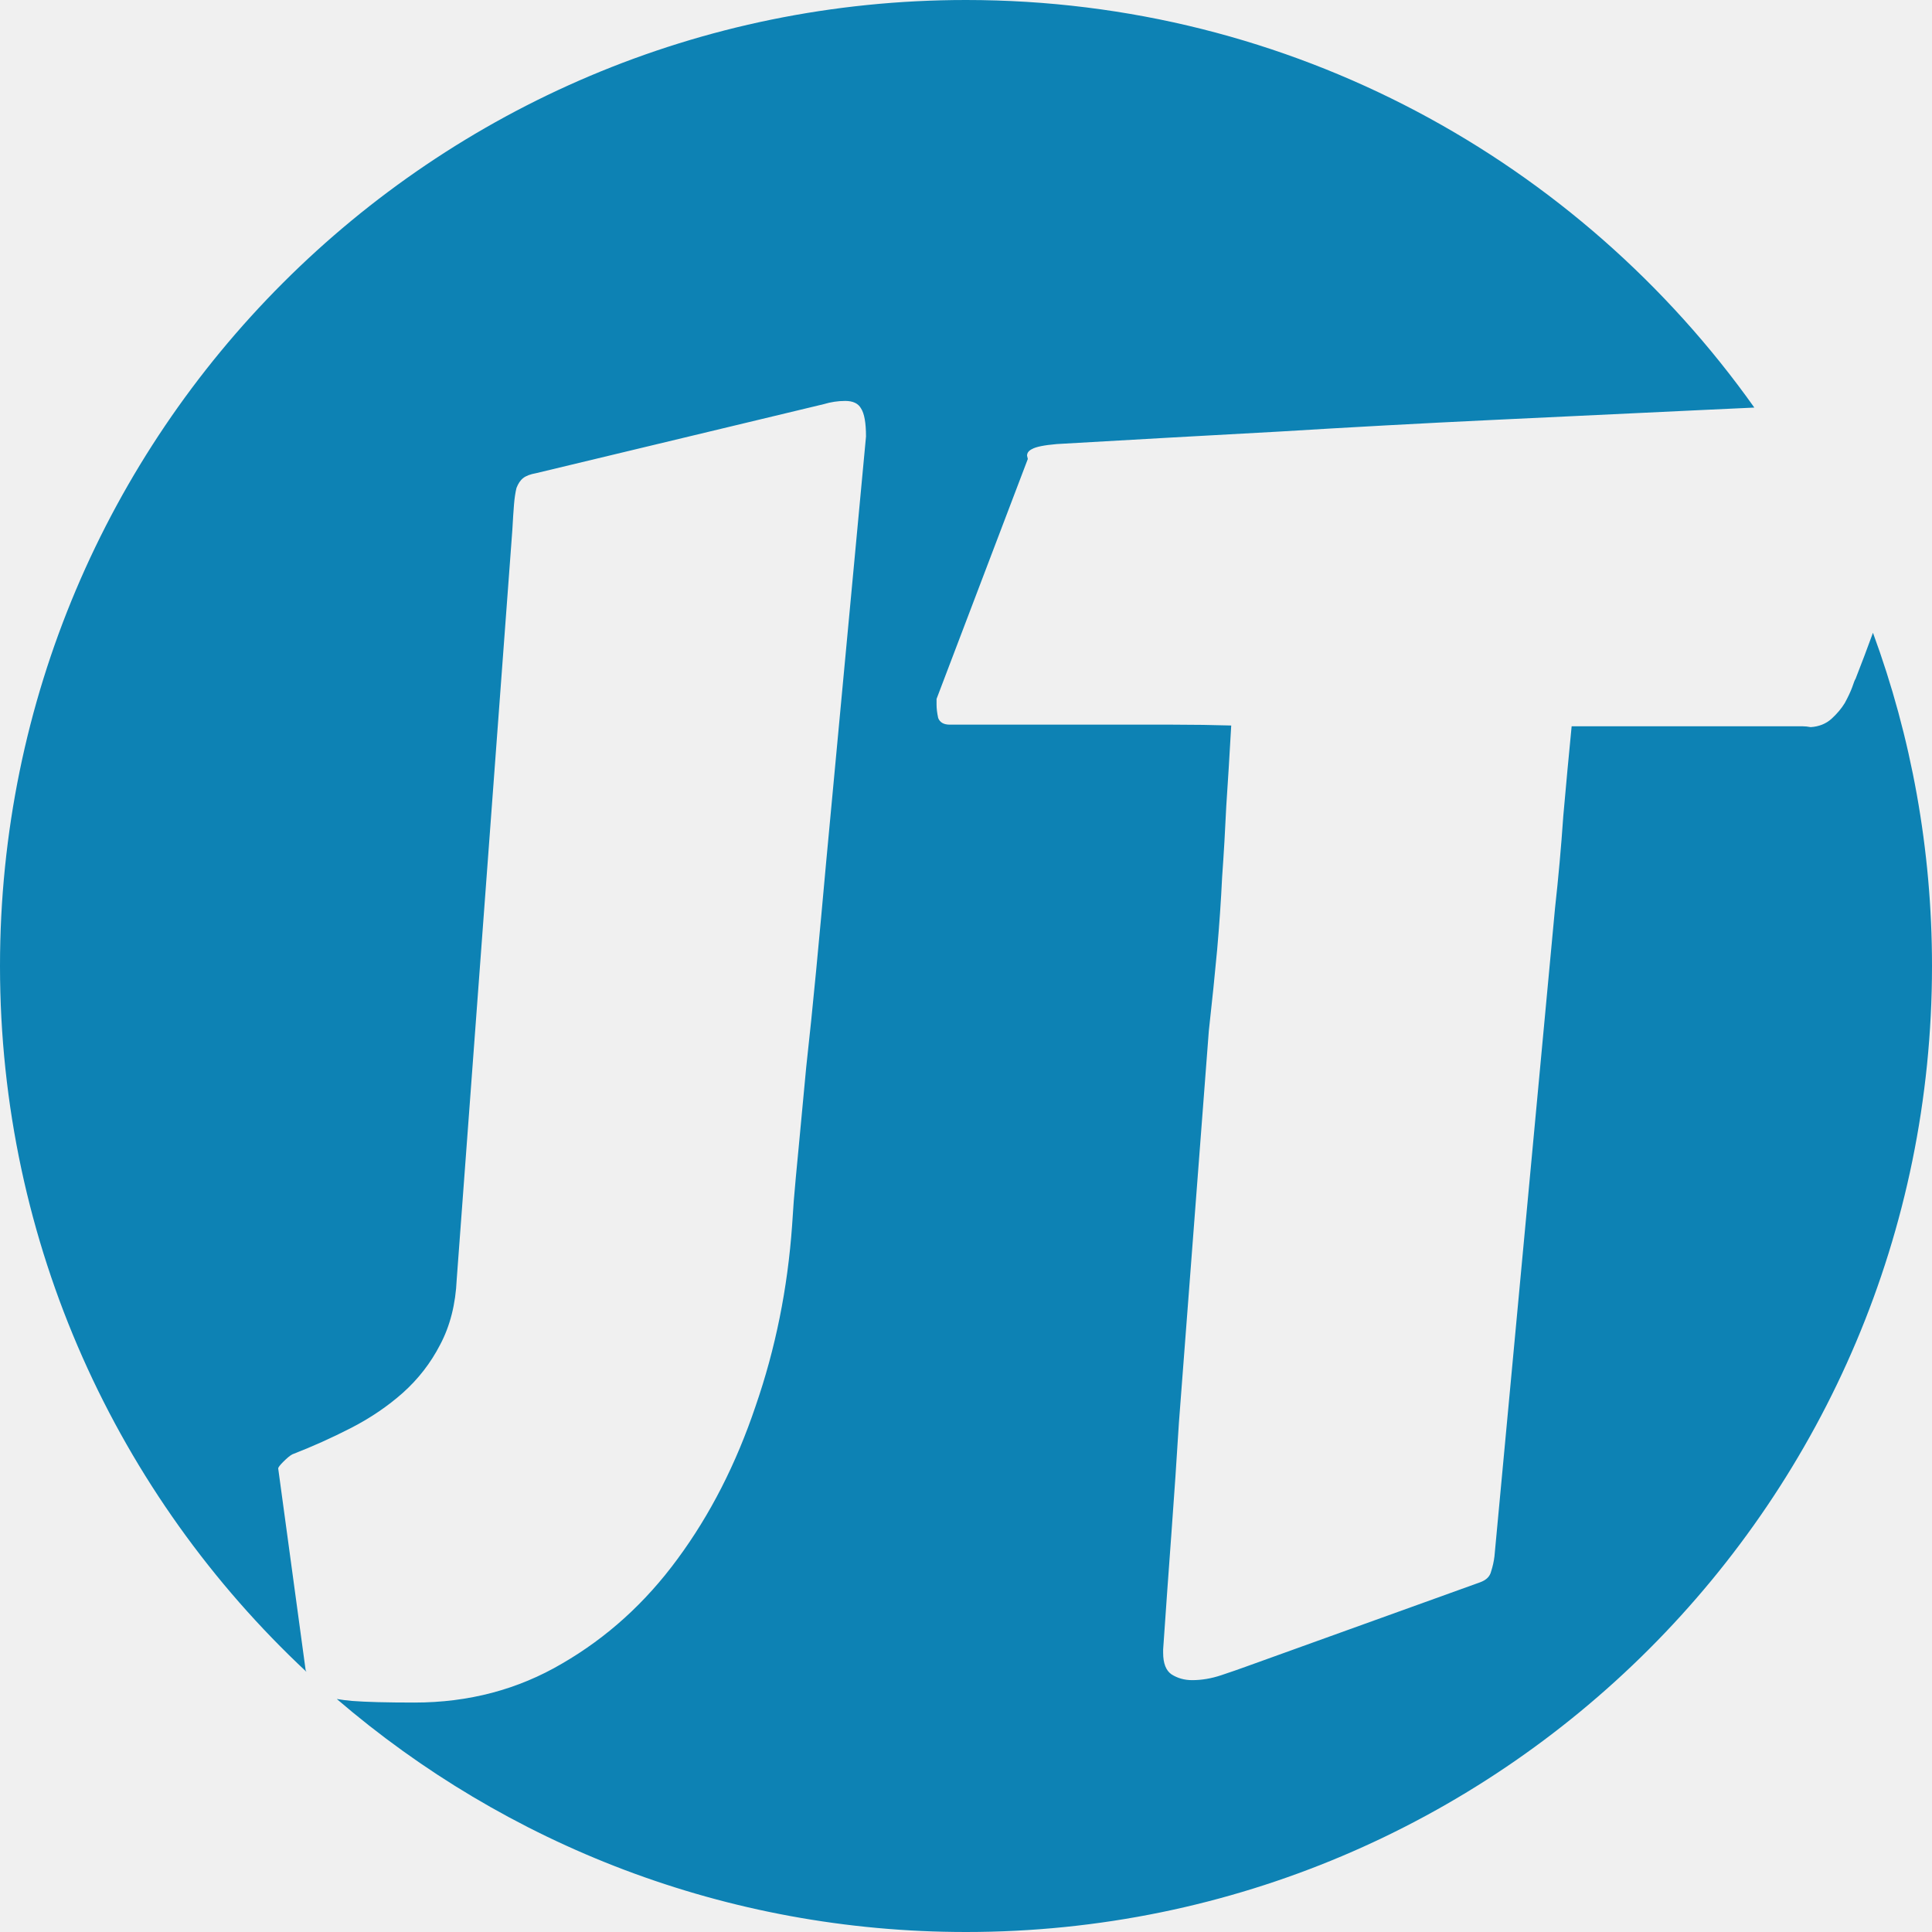
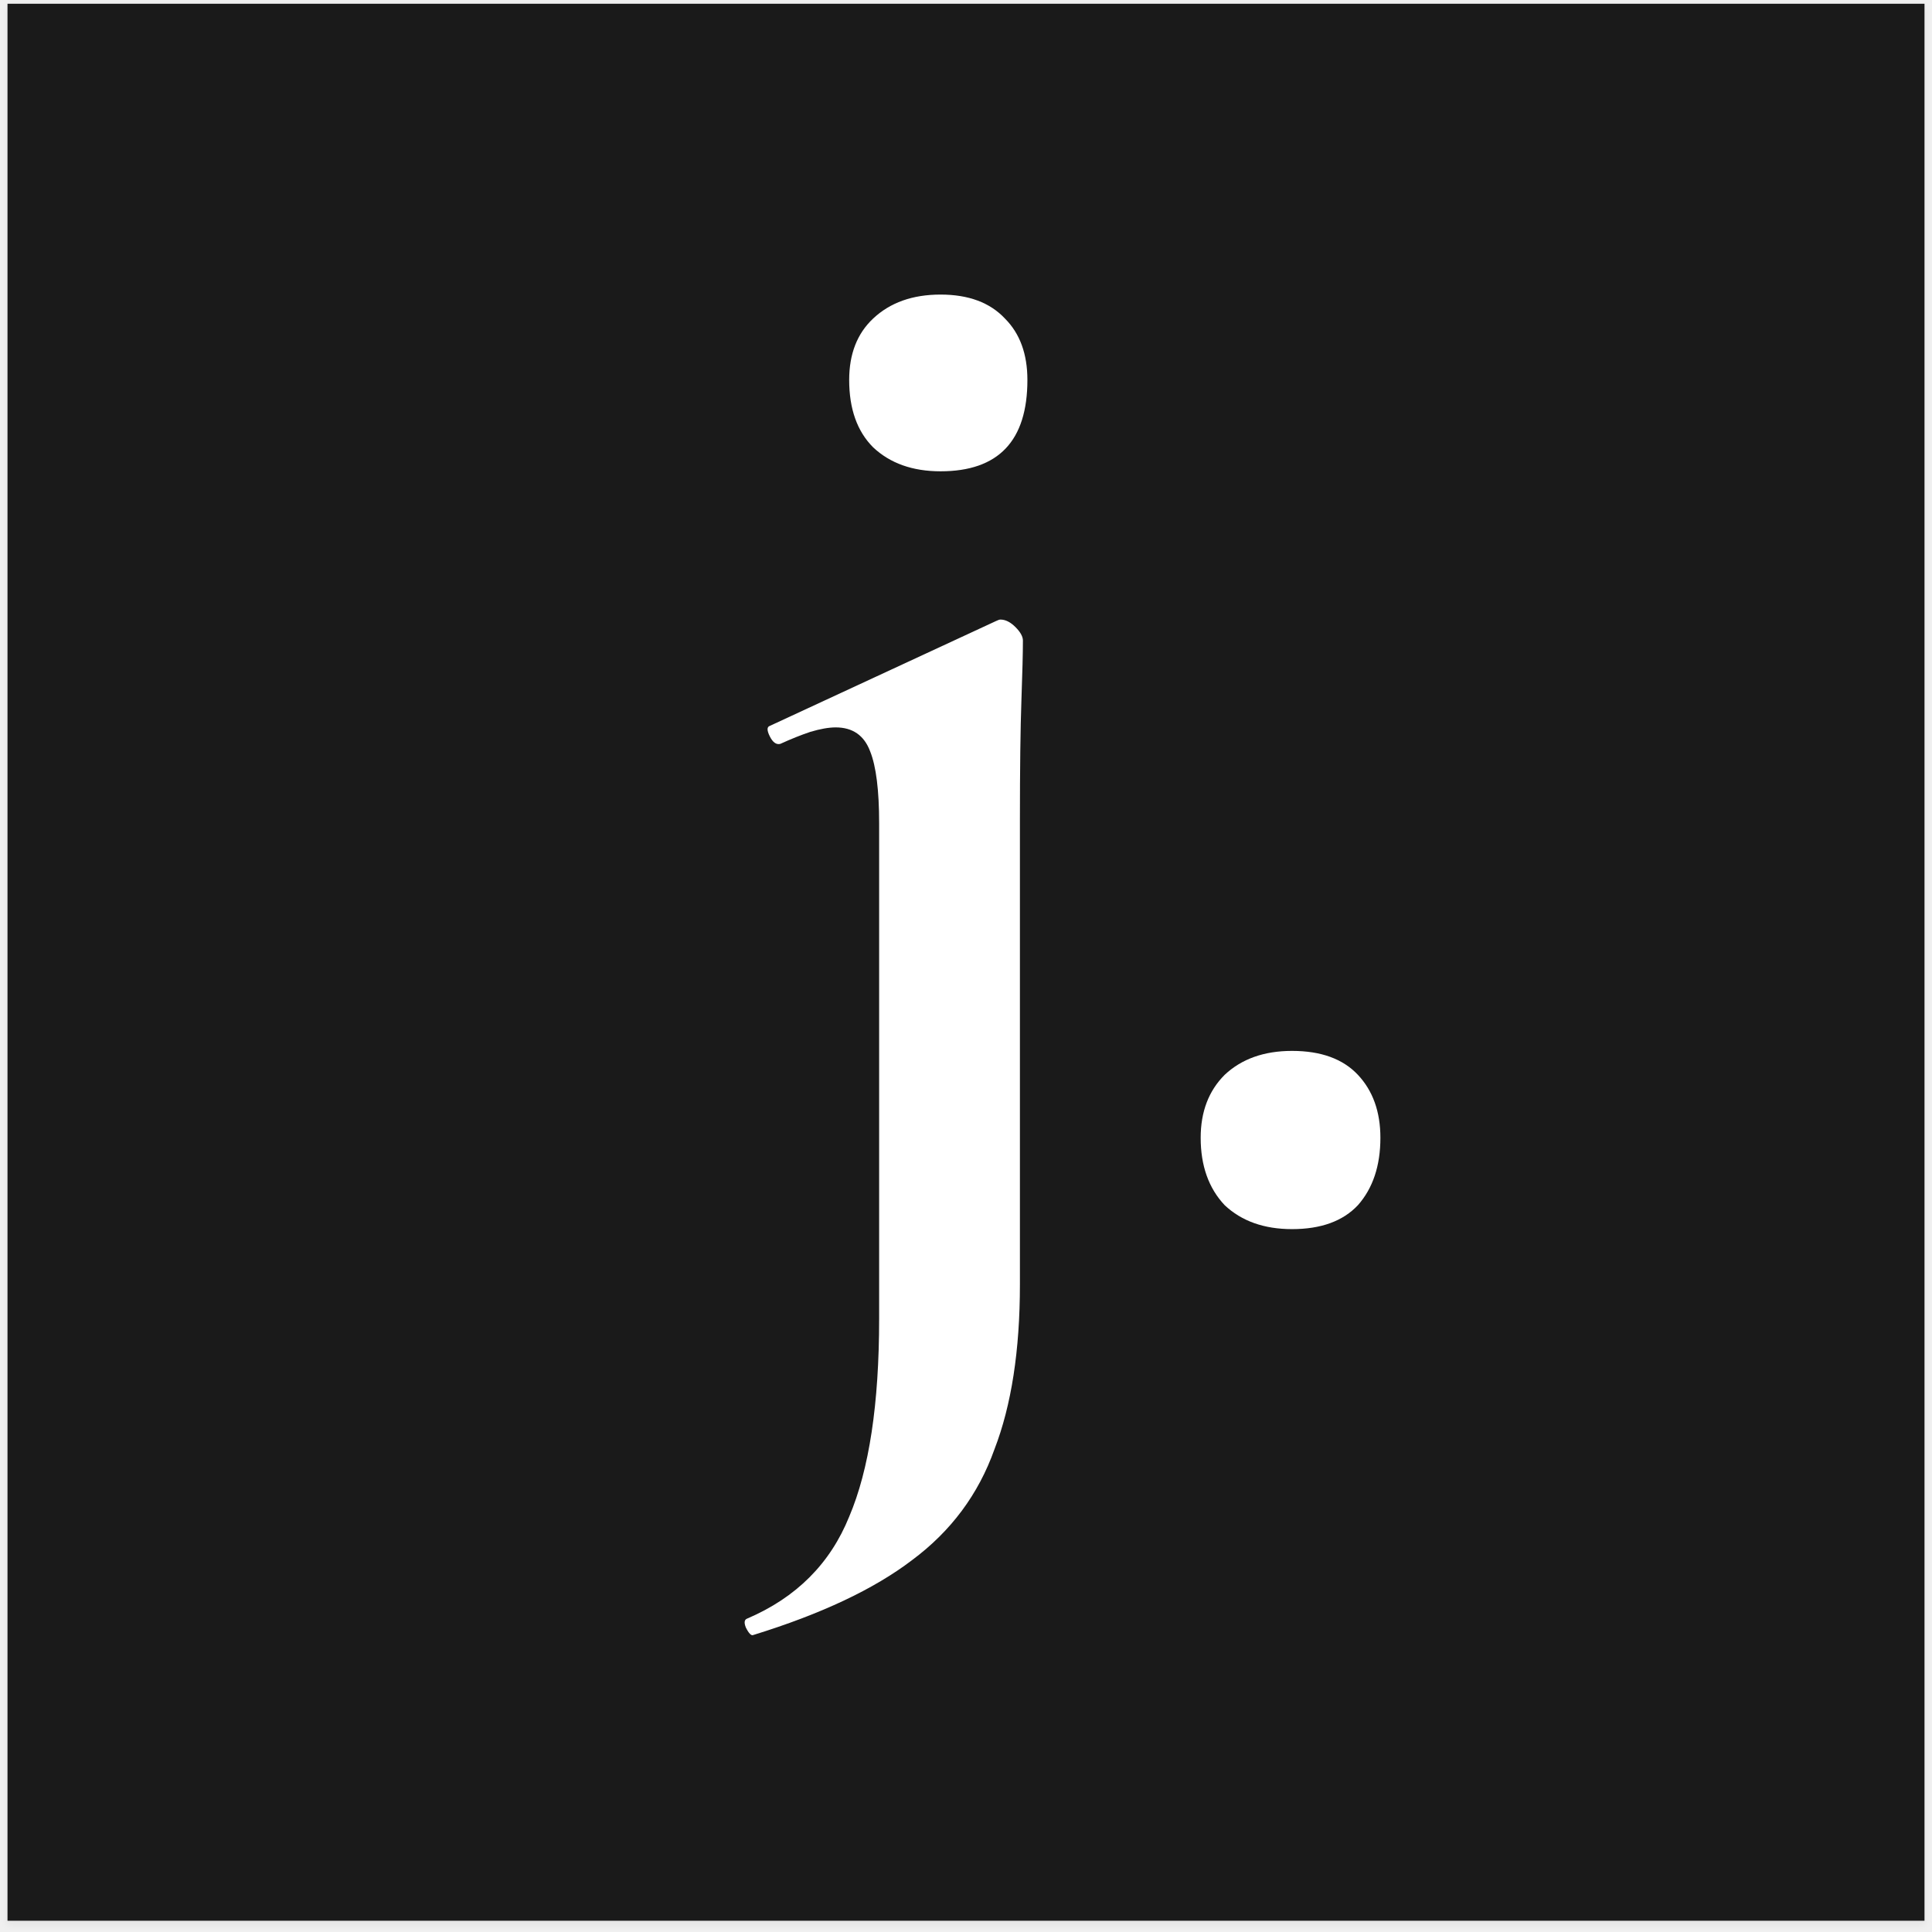
- <svg xmlns="http://www.w3.org/2000/svg" width="25" height="25" viewBox="0 0 25 25" fill="none">
-   <path fill-rule="evenodd" clip-rule="evenodd" d="M12.5 0C5.596 0 0 5.596 0 12.5C0 16.105 1.526 19.353 3.966 21.634C3.963 21.627 3.959 21.62 3.955 21.612L3.6 19.002C3.6 18.988 3.622 18.959 3.665 18.916C3.715 18.866 3.754 18.834 3.783 18.819C4.041 18.719 4.295 18.605 4.546 18.476C4.796 18.347 5.018 18.196 5.212 18.024C5.412 17.845 5.573 17.638 5.695 17.401C5.824 17.158 5.896 16.875 5.91 16.553L6.63 6.853C6.637 6.724 6.644 6.616 6.651 6.53C6.658 6.444 6.669 6.373 6.683 6.315C6.705 6.258 6.733 6.215 6.769 6.187C6.805 6.158 6.862 6.136 6.941 6.122L10.658 5.23C10.751 5.202 10.844 5.188 10.937 5.188C11.037 5.188 11.105 5.22 11.141 5.284C11.184 5.349 11.206 5.47 11.206 5.649L10.883 9.098L10.69 11.16C10.647 11.64 10.604 12.105 10.561 12.557C10.518 13.008 10.475 13.427 10.432 13.813C10.396 14.193 10.364 14.533 10.336 14.834C10.307 15.128 10.286 15.364 10.271 15.543L10.25 15.854C10.192 16.671 10.035 17.451 9.777 18.196C9.526 18.941 9.19 19.6 8.767 20.173C8.352 20.739 7.854 21.19 7.274 21.526C6.701 21.863 6.064 22.031 5.362 22.031C5.004 22.031 4.735 22.024 4.556 22.01C4.481 22.003 4.415 21.995 4.358 21.985C6.545 23.864 9.39 25 12.5 25C19.404 25 25 19.404 25 12.5C25 10.985 24.73 9.532 24.236 8.188C24.166 8.38 24.091 8.58 24.01 8.786C24.003 8.793 23.989 8.829 23.967 8.894C23.946 8.951 23.914 9.019 23.871 9.098C23.828 9.169 23.77 9.237 23.699 9.302C23.627 9.366 23.538 9.402 23.43 9.409C23.395 9.402 23.359 9.398 23.323 9.398H23.205H20.337C20.301 9.764 20.265 10.15 20.229 10.559C20.201 10.967 20.165 11.364 20.122 11.751L19.338 20.141C19.33 20.205 19.316 20.27 19.295 20.334C19.28 20.398 19.234 20.445 19.155 20.474L16.115 21.569C16.036 21.598 15.932 21.634 15.803 21.677C15.675 21.72 15.549 21.741 15.427 21.741C15.327 21.741 15.238 21.716 15.159 21.666C15.087 21.616 15.051 21.523 15.051 21.387V21.344C15.087 20.821 15.123 20.316 15.159 19.829C15.195 19.342 15.227 18.869 15.255 18.411L15.642 13.341C15.685 12.954 15.721 12.603 15.75 12.288C15.778 11.966 15.8 11.654 15.814 11.354C15.836 11.046 15.854 10.738 15.868 10.43C15.889 10.115 15.911 9.767 15.932 9.388C15.696 9.381 15.445 9.377 15.18 9.377H14.364H12.291C12.212 9.377 12.162 9.348 12.14 9.291C12.126 9.227 12.119 9.169 12.119 9.119V9.044L13.3 5.939L13.29 5.896C13.29 5.861 13.311 5.832 13.354 5.811C13.404 5.782 13.512 5.76 13.676 5.746C14.665 5.689 15.621 5.635 16.545 5.585C17.476 5.528 18.392 5.478 19.295 5.435C20.204 5.392 21.11 5.349 22.012 5.306C22.24 5.295 22.47 5.284 22.701 5.274C20.436 2.083 16.711 0 12.5 0Z" fill="#0D82B4" />
+ <svg xmlns="http://www.w3.org/2000/svg" width="516" height="516" viewBox="0 0 516 516" fill="none">
+   <g filter="url(#filter0_d_292_89)">
+     <rect width="512" height="512" transform="translate(2 1)" fill="#1A1A1A" />
+     <path d="M273.2 171.075C273.2 174.275 273.067 179.608 272.8 187.075C272.533 194.542 272.4 205.208 272.4 219.075V343.075C272.4 360.675 270.133 375.342 265.6 387.075C261.333 399.075 254 408.942 243.6 416.675C233.467 424.408 219.333 431.075 201.2 436.675C200.667 436.942 200 436.275 199.2 434.675C198.667 433.342 198.8 432.542 199.6 432.275C212.667 426.675 221.733 417.608 226.8 405.075C232.133 392.542 234.8 374.942 234.8 352.275V219.875C234.8 211.075 234 204.675 232.4 200.675C230.8 196.408 227.733 194.275 223.2 194.275C221.333 194.275 219.067 194.675 216.4 195.475C214 196.275 211.333 197.342 208.4 198.675C207.333 198.942 206.4 198.275 205.6 196.675C204.8 195.075 204.8 194.142 205.6 193.875L266 165.875C266.533 165.608 266.933 165.475 267.2 165.475C268.533 165.475 269.867 166.142 271.2 167.475C272.533 168.808 273.2 170.008 273.2 171.075ZM251.2 125.875C243.733 125.875 237.733 123.742 233.2 119.475C228.933 115.208 226.8 109.208 226.8 101.475C226.8 94.542 228.933 89.075 233.2 85.075C237.733 80.808 243.733 78.675 251.2 78.675C258.667 78.675 264.4 80.808 268.4 85.075C272.4 89.075 274.4 94.542 274.4 101.475C274.4 117.742 266.667 125.875 251.2 125.875ZM345.078 328.275C337.611 328.275 331.611 326.142 327.078 321.875C322.811 317.342 320.678 311.342 320.678 303.875C320.678 296.942 322.811 291.342 327.078 287.075C331.611 282.808 337.611 280.675 345.078 280.675C352.811 280.675 358.678 282.808 362.678 287.075C366.678 291.342 368.678 296.942 368.678 303.875C368.678 311.342 366.678 317.342 362.678 321.875C358.678 326.142 352.811 328.275 345.078 328.275Z" fill="white" />
+   </g>
+   <defs>
+     <filter id="filter0_d_292_89" x="0" y="0" width="516" height="516" filterUnits="userSpaceOnUse" color-interpolation-filters="sRGB">
+       <feFlood flood-opacity="0" result="BackgroundImageFix" />
+       <feColorMatrix in="SourceAlpha" type="matrix" values="0 0 0 0 0 0 0 0 0 0 0 0 0 0 0 0 0 0 127 0" result="hardAlpha" />
+       <feOffset dy="1" />
+       <feGaussianBlur stdDeviation="1" />
+       <feComposite in2="hardAlpha" operator="out" />
+       <feColorMatrix type="matrix" values="0 0 0 0 0 0 0 0 0 0 0 0 0 0 0 0 0 0 0.05 0" />
+       <feBlend mode="normal" in2="BackgroundImageFix" result="effect1_dropShadow_292_89" />
+       <feBlend mode="normal" in="SourceGraphic" in2="effect1_dropShadow_292_89" result="shape" />
+     </filter>
+   </defs>
</svg>
